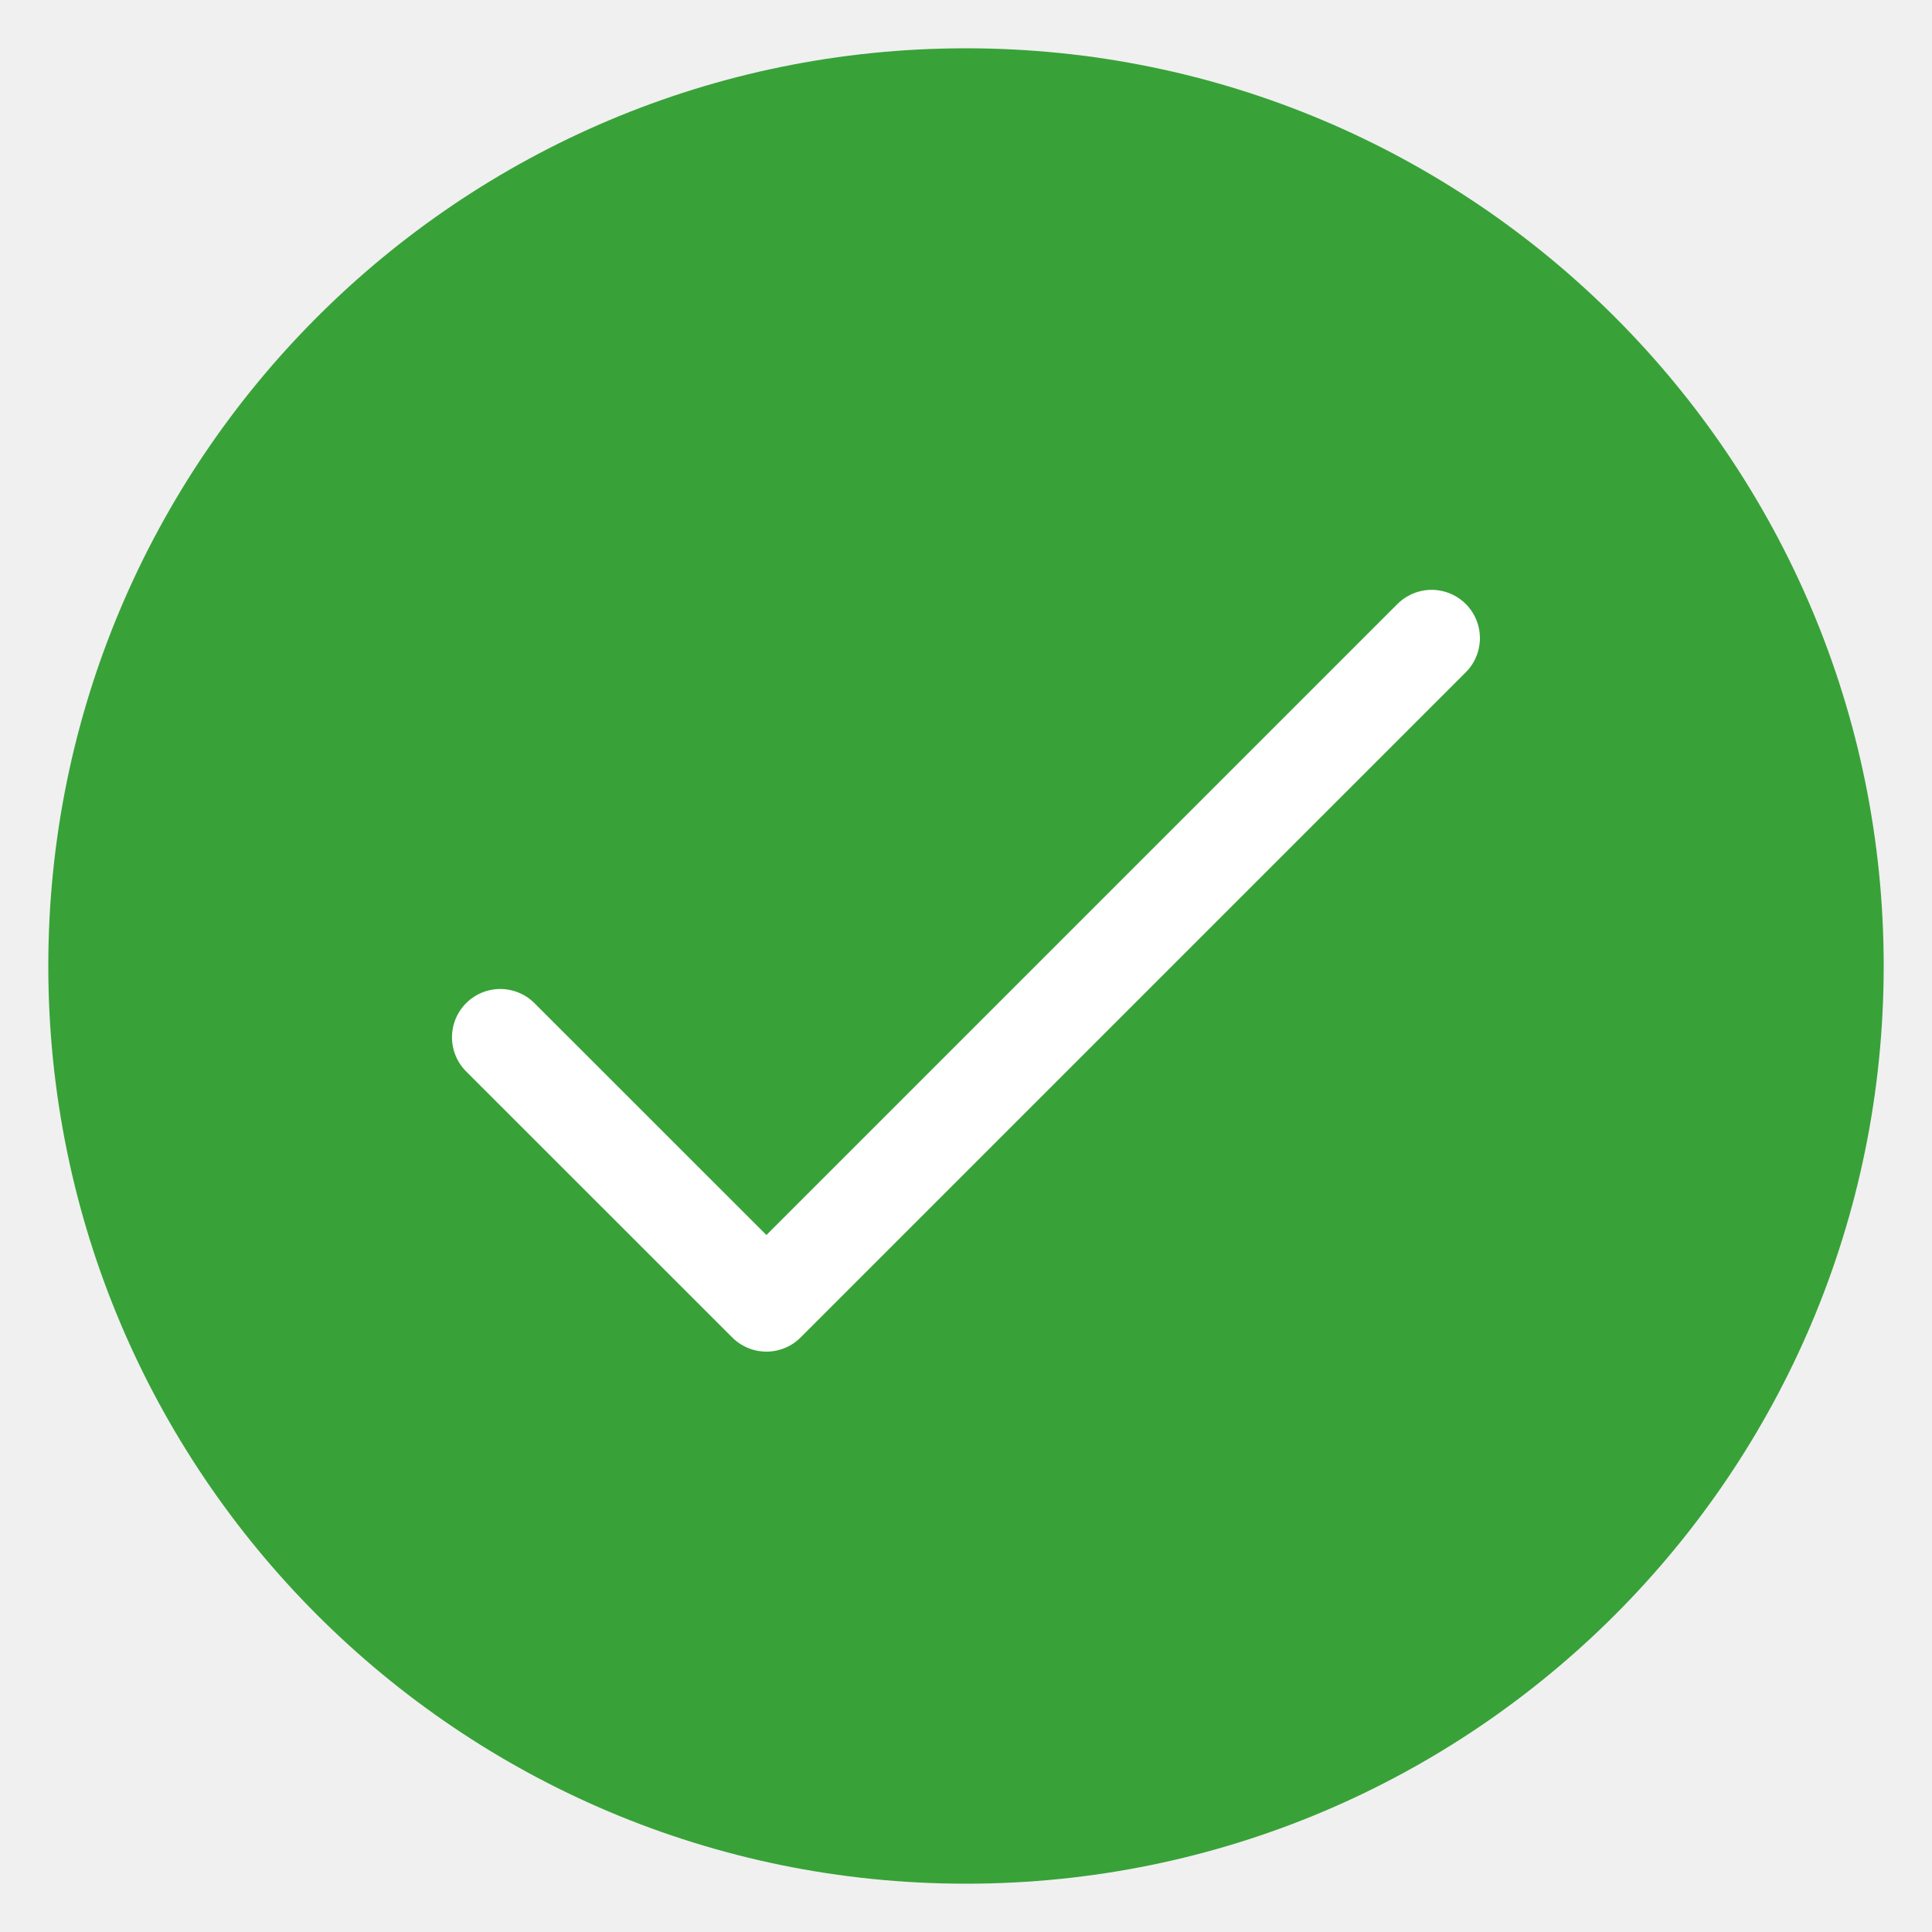
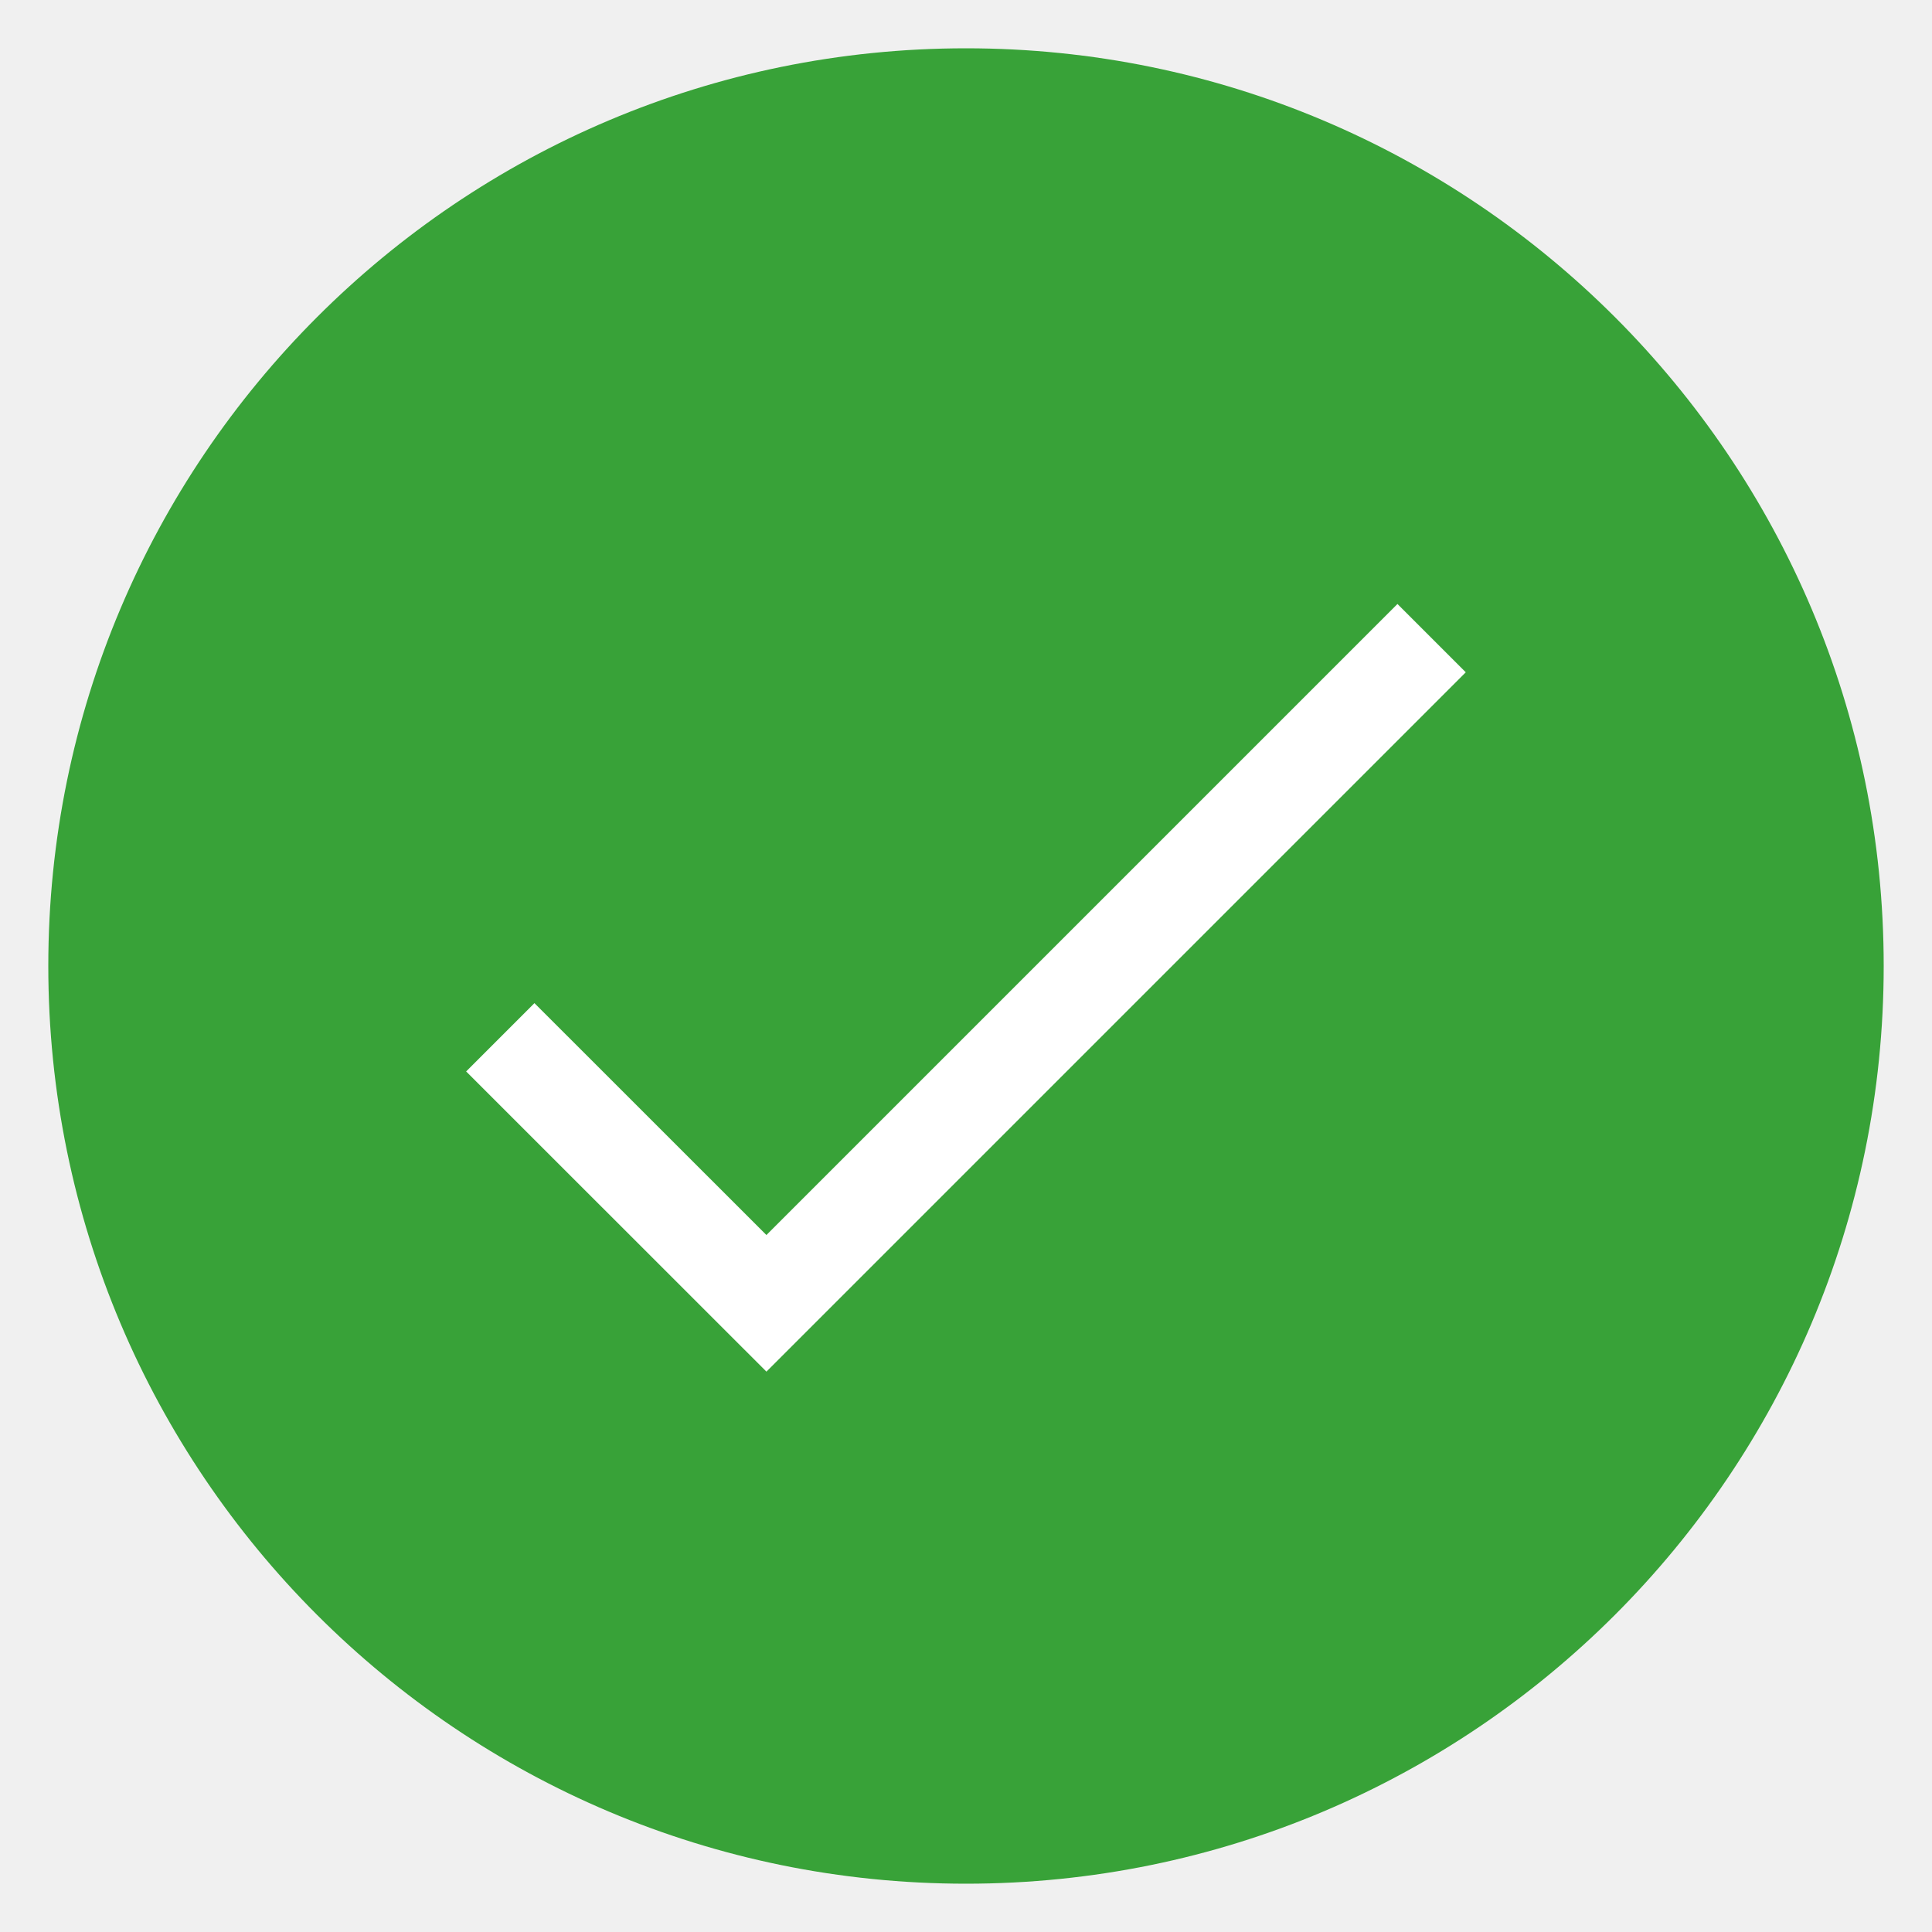
<svg xmlns="http://www.w3.org/2000/svg" width="20" height="20" viewBox="0 0 20 20" fill="none">
  <rect x="0.5" y="0.5" width="19" height="19" rx="9.5" fill="#38A238" />
  <g clip-path="url(#clip0_172_1122)">
-     <path d="M5.179 10.738L7.934 13.492L14.82 6.606" stroke="white" strokeWidth="1.033" stroke-linecap="round" stroke-linejoin="round" />
+     <path d="M5.179 10.738L7.934 13.492L14.82 6.606" stroke="white" strokeWidth="1.033" strokeLinecap="round" strokeLinejoin="round" />
  </g>
  <defs>
    <clipPath id="clip0_172_1122">
      <rect width="11.875" height="9.5" fill="white" transform="translate(4.0625 5.25)" />
    </clipPath>
  </defs>
</svg>
